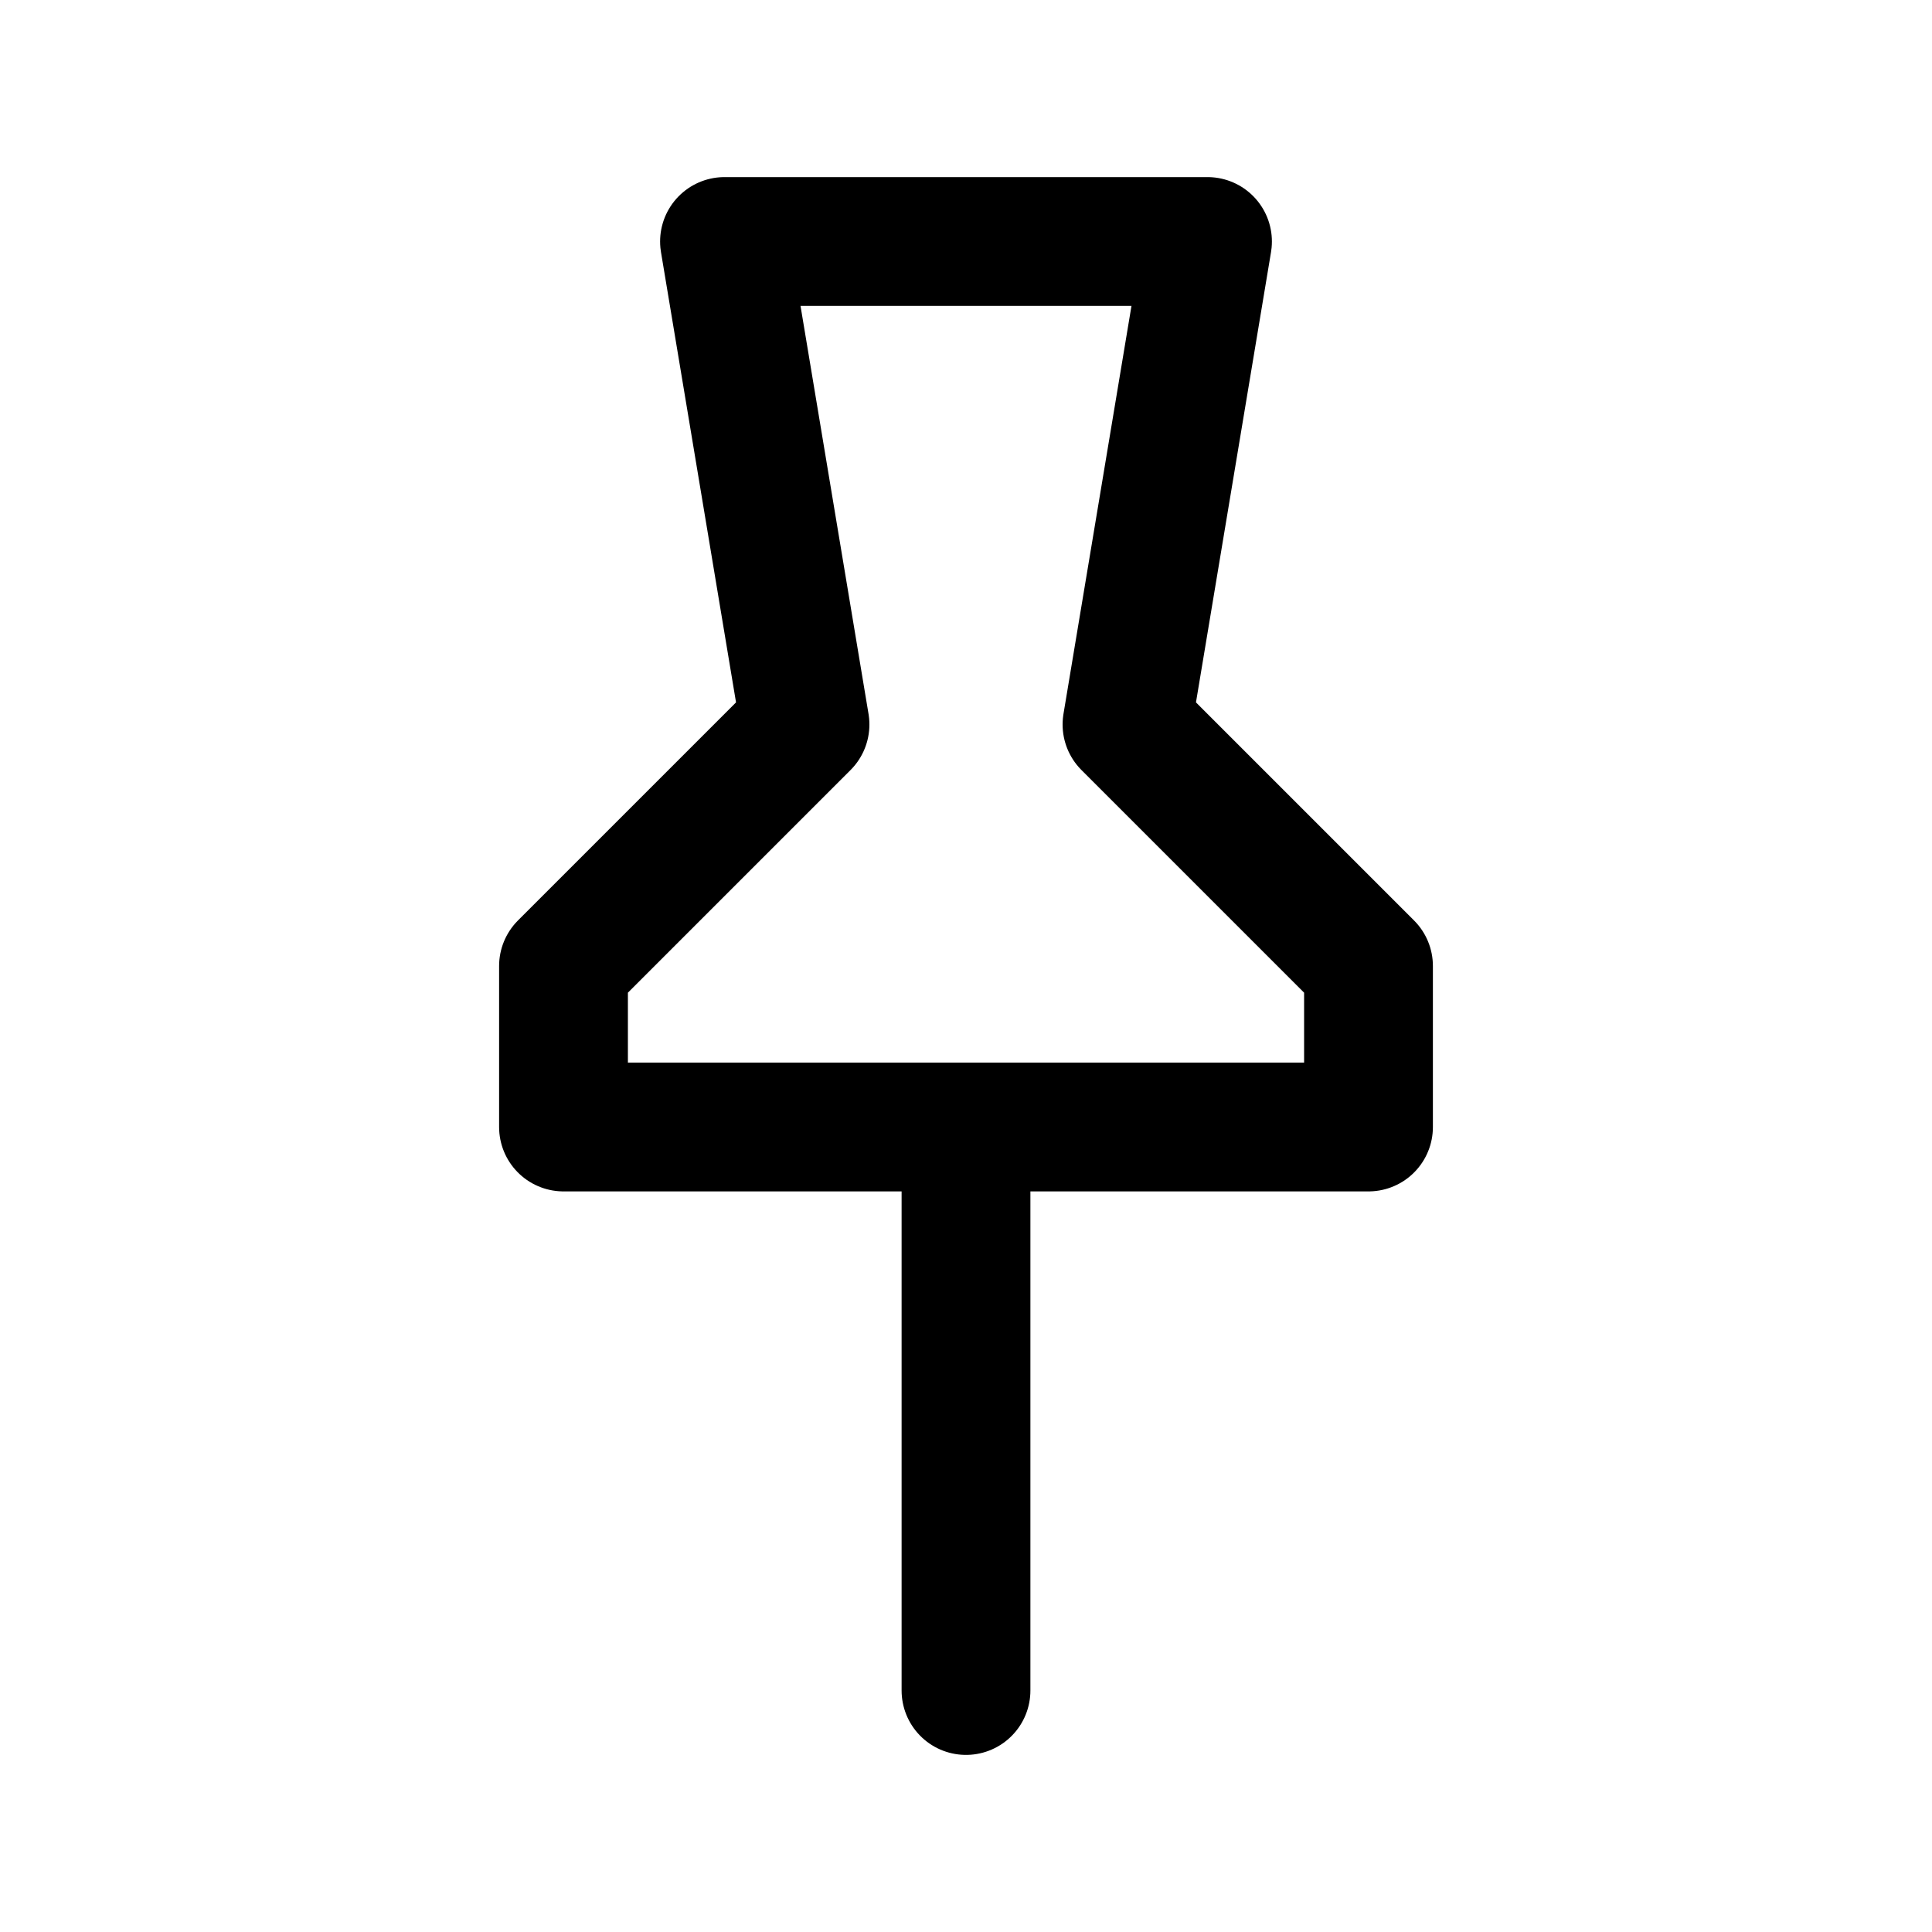
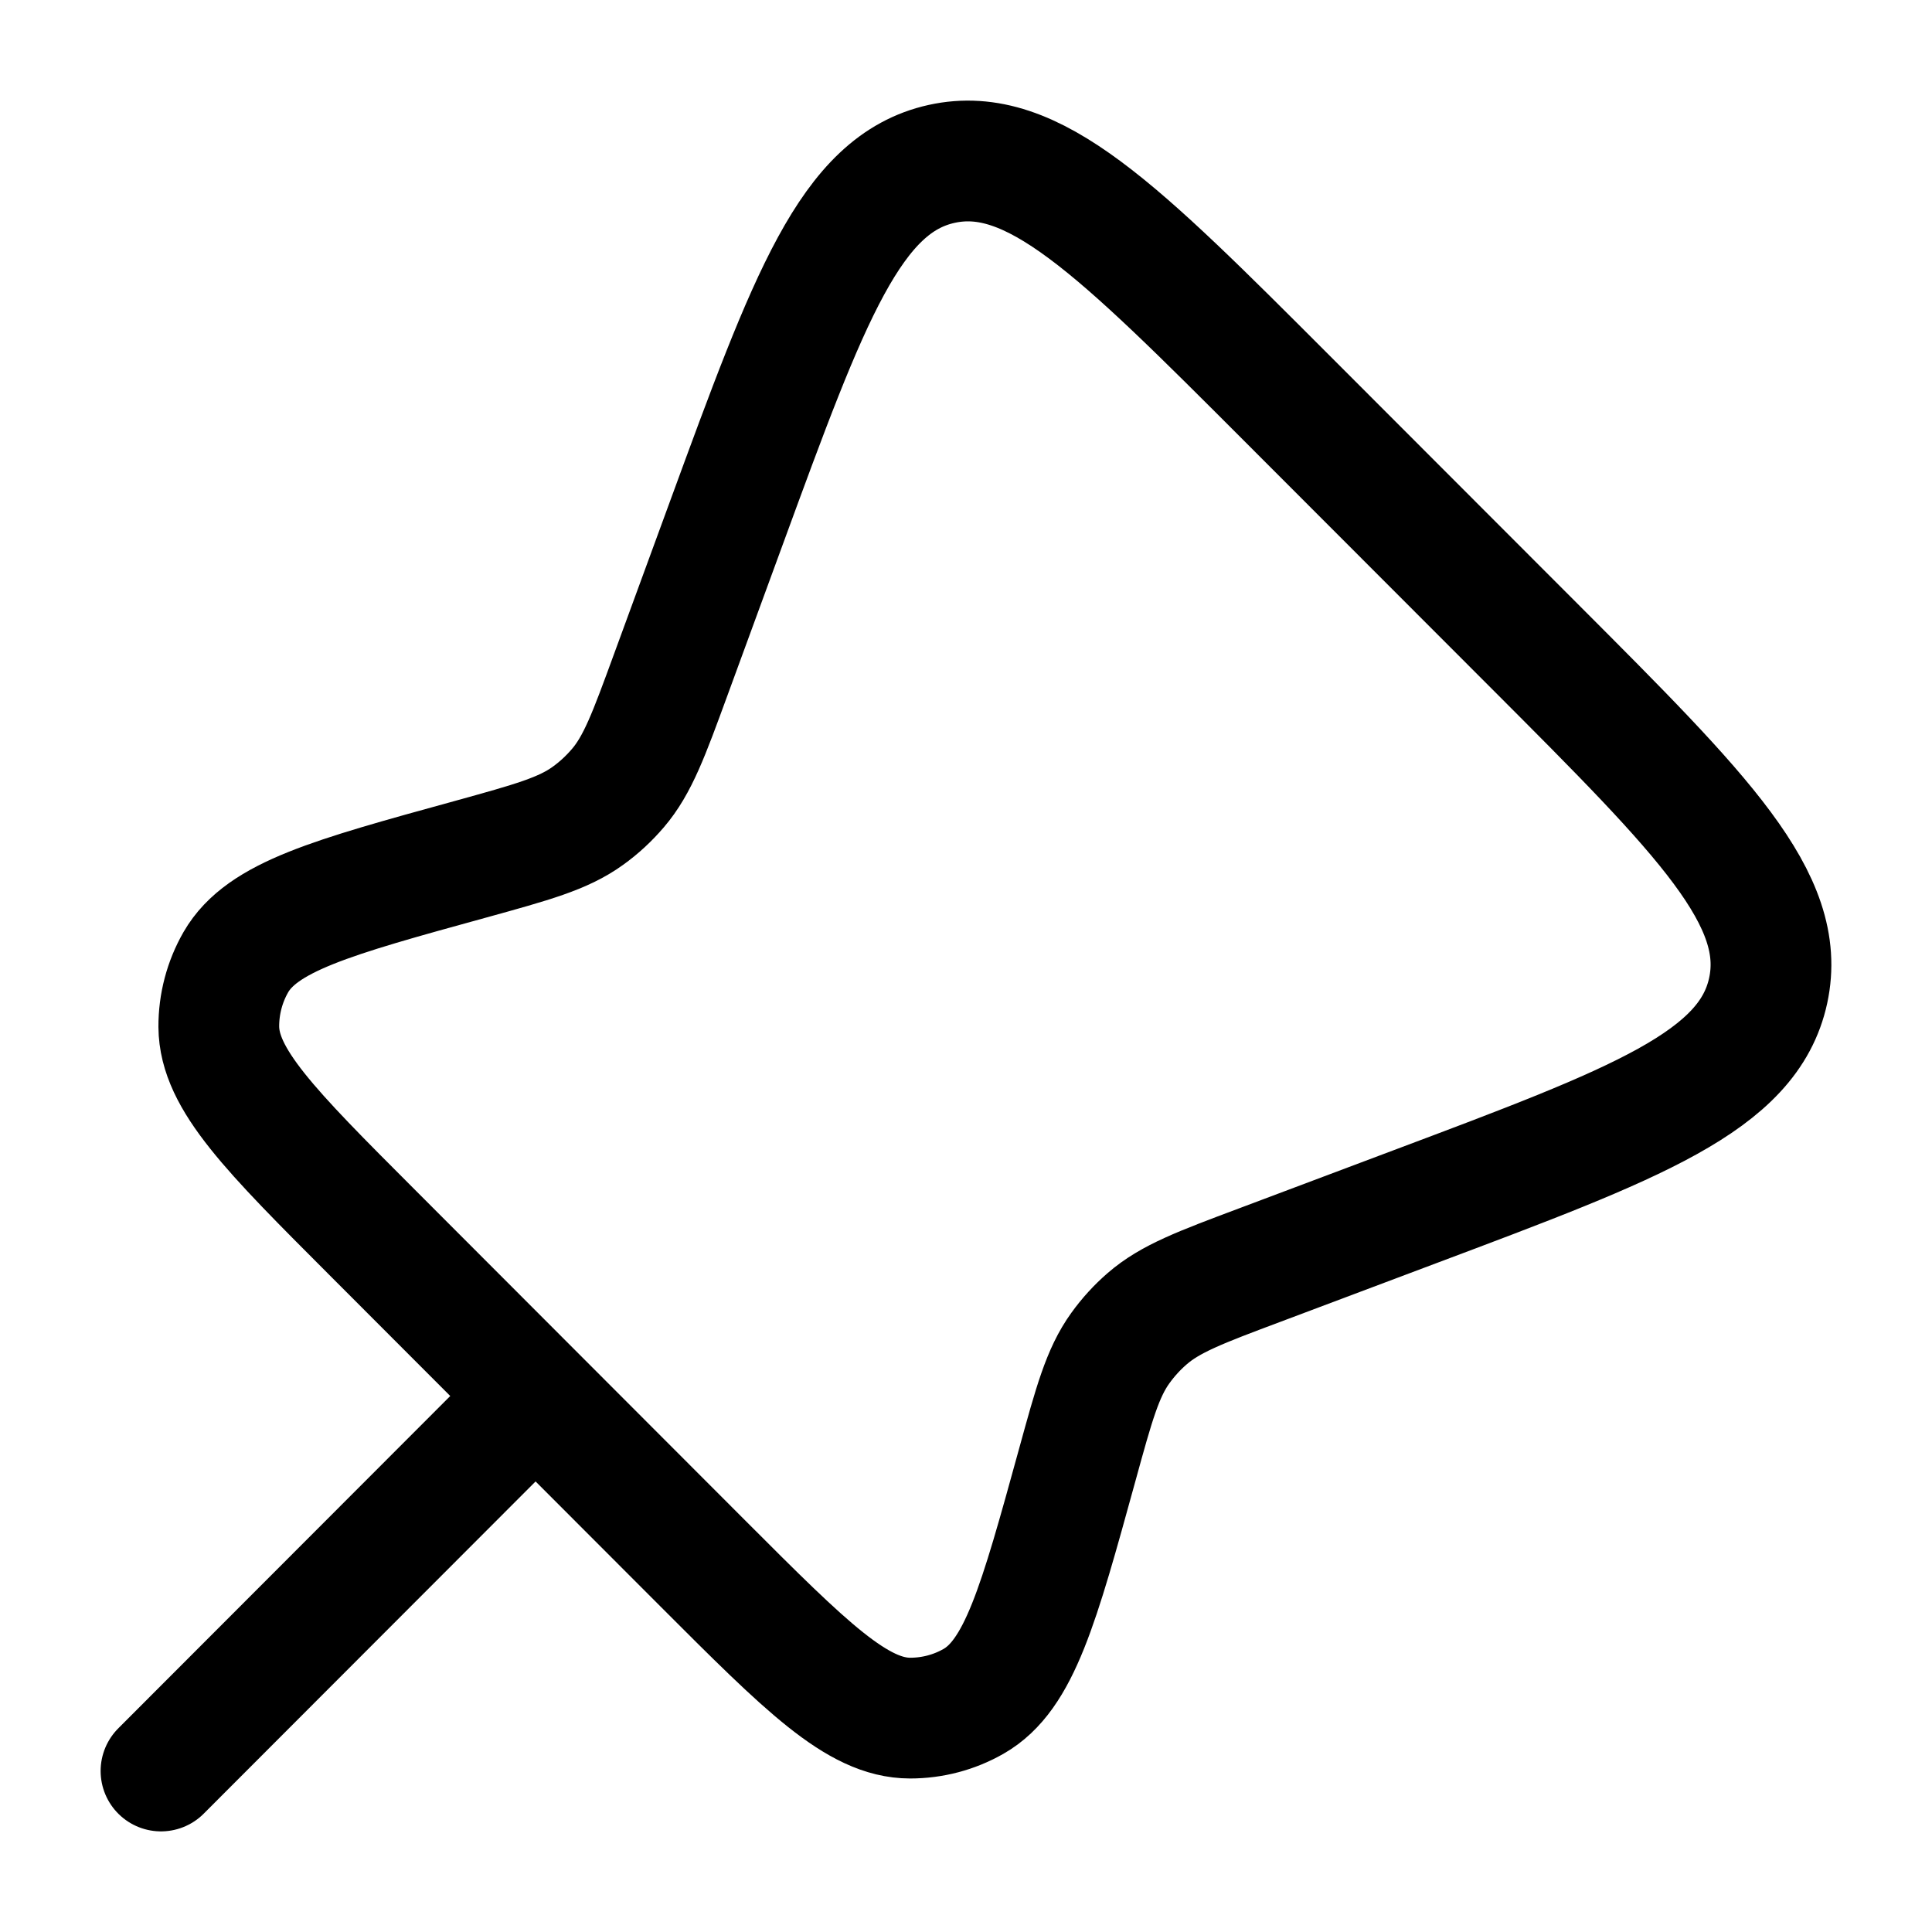
- <svg xmlns="http://www.w3.org/2000/svg" width="1em" height="1em" viewBox="0 0 24 24">
-   <g fill="none" stroke="currentColor" stroke-width="1.6" stroke-linecap="round" stroke-linejoin="round">
-     <path d="M9 3h6l-1 6 3 3v2H7v-2l3-3-1-6Z" />
-     <path d="M12 14v7" />
-   </g>
+ <svg xmlns="http://www.w3.org/2000/svg" width="1em" height="1em" viewBox="0 0 24 24" fill="none" stroke-width="1.5">
+   <path d="M2 22L6.653 17.342M19.072 8.036L15.989 4.95C13.882 2.841 12.829 1.786 11.697 2.036C10.566 2.286 10.053 3.686 9.027 6.486L8.332 8.382C8.059 9.128 7.922 9.502 7.676 9.79C7.565 9.92 7.44 10.036 7.302 10.135C6.994 10.357 6.611 10.462 5.845 10.674C4.119 11.149 3.256 11.387 2.93 11.952C2.79 12.196 2.717 12.473 2.718 12.755C2.723 13.407 3.356 14.041 4.622 15.308L8.738 19.429C10.012 20.704 10.65 21.342 11.305 21.343C11.582 21.343 11.853 21.272 12.093 21.135C12.663 20.81 12.902 19.94 13.381 18.201C13.591 17.437 13.696 17.054 13.917 16.747C14.014 16.612 14.126 16.489 14.251 16.381C14.537 16.133 14.908 15.993 15.65 15.715L17.567 14.994C20.336 13.954 21.721 13.434 21.965 12.305C22.209 11.176 21.163 10.13 19.072 8.036Z" stroke="currentColor" stroke-linecap="round" />
</svg>
